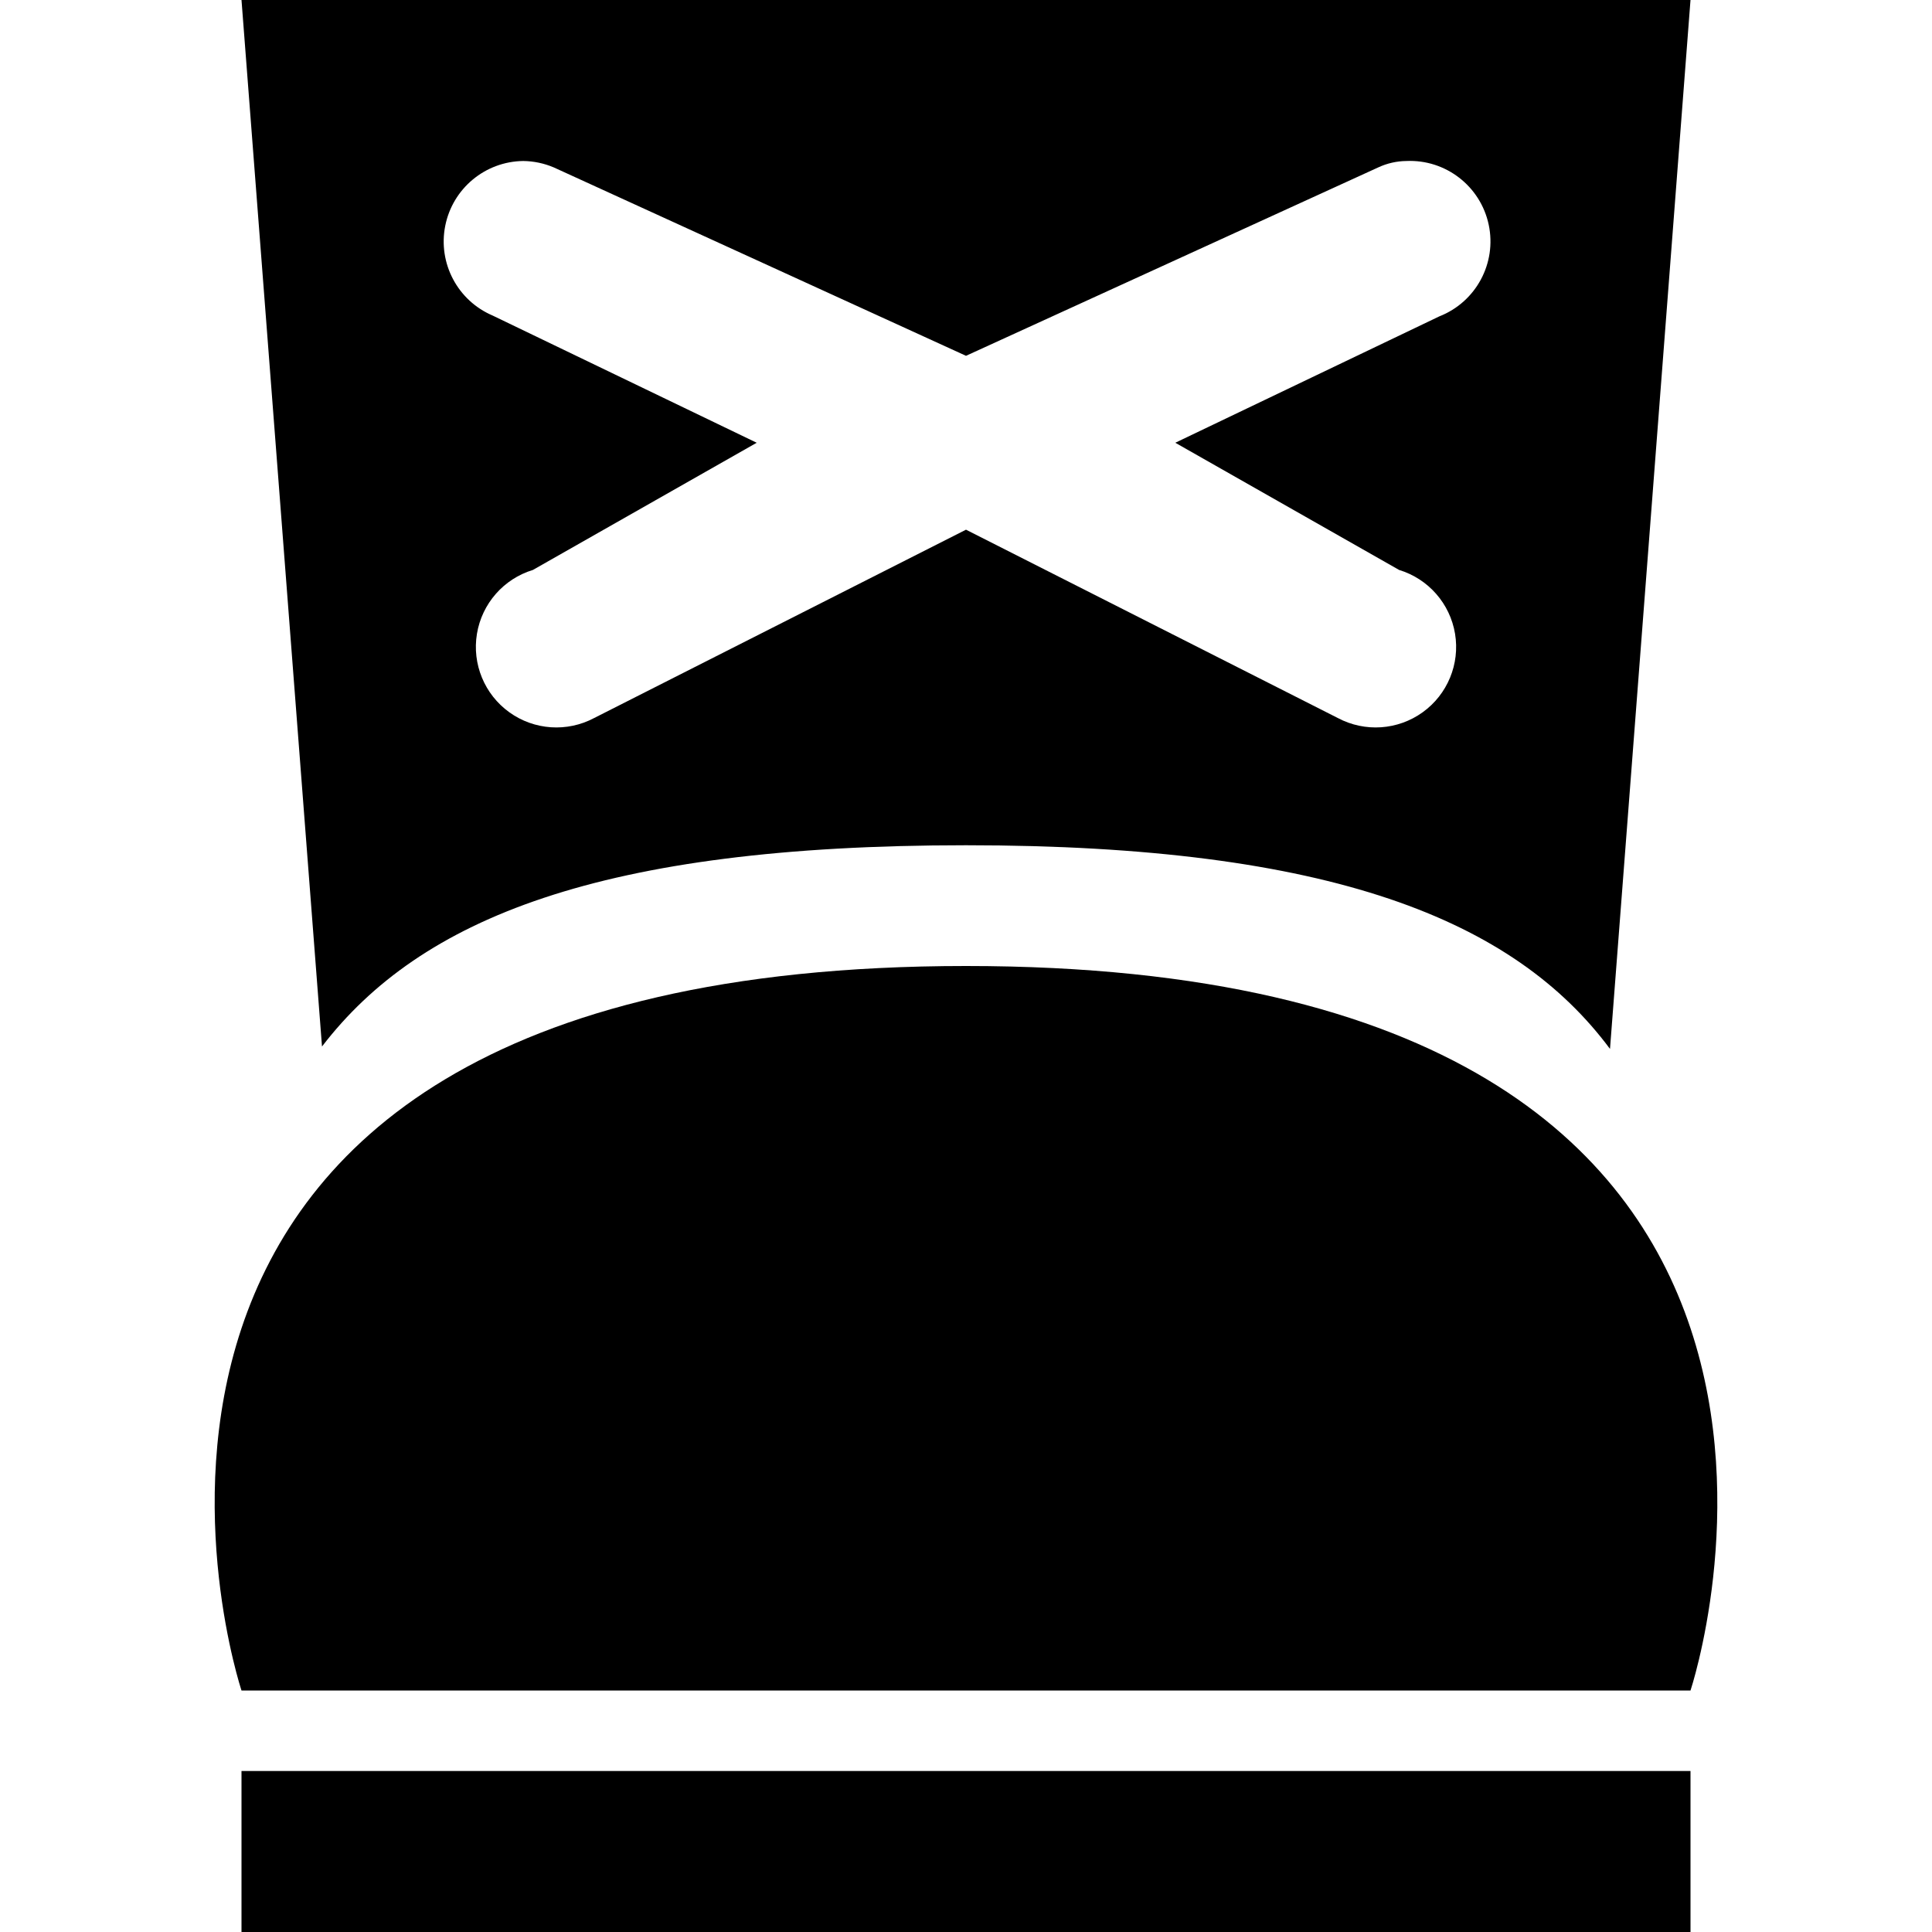
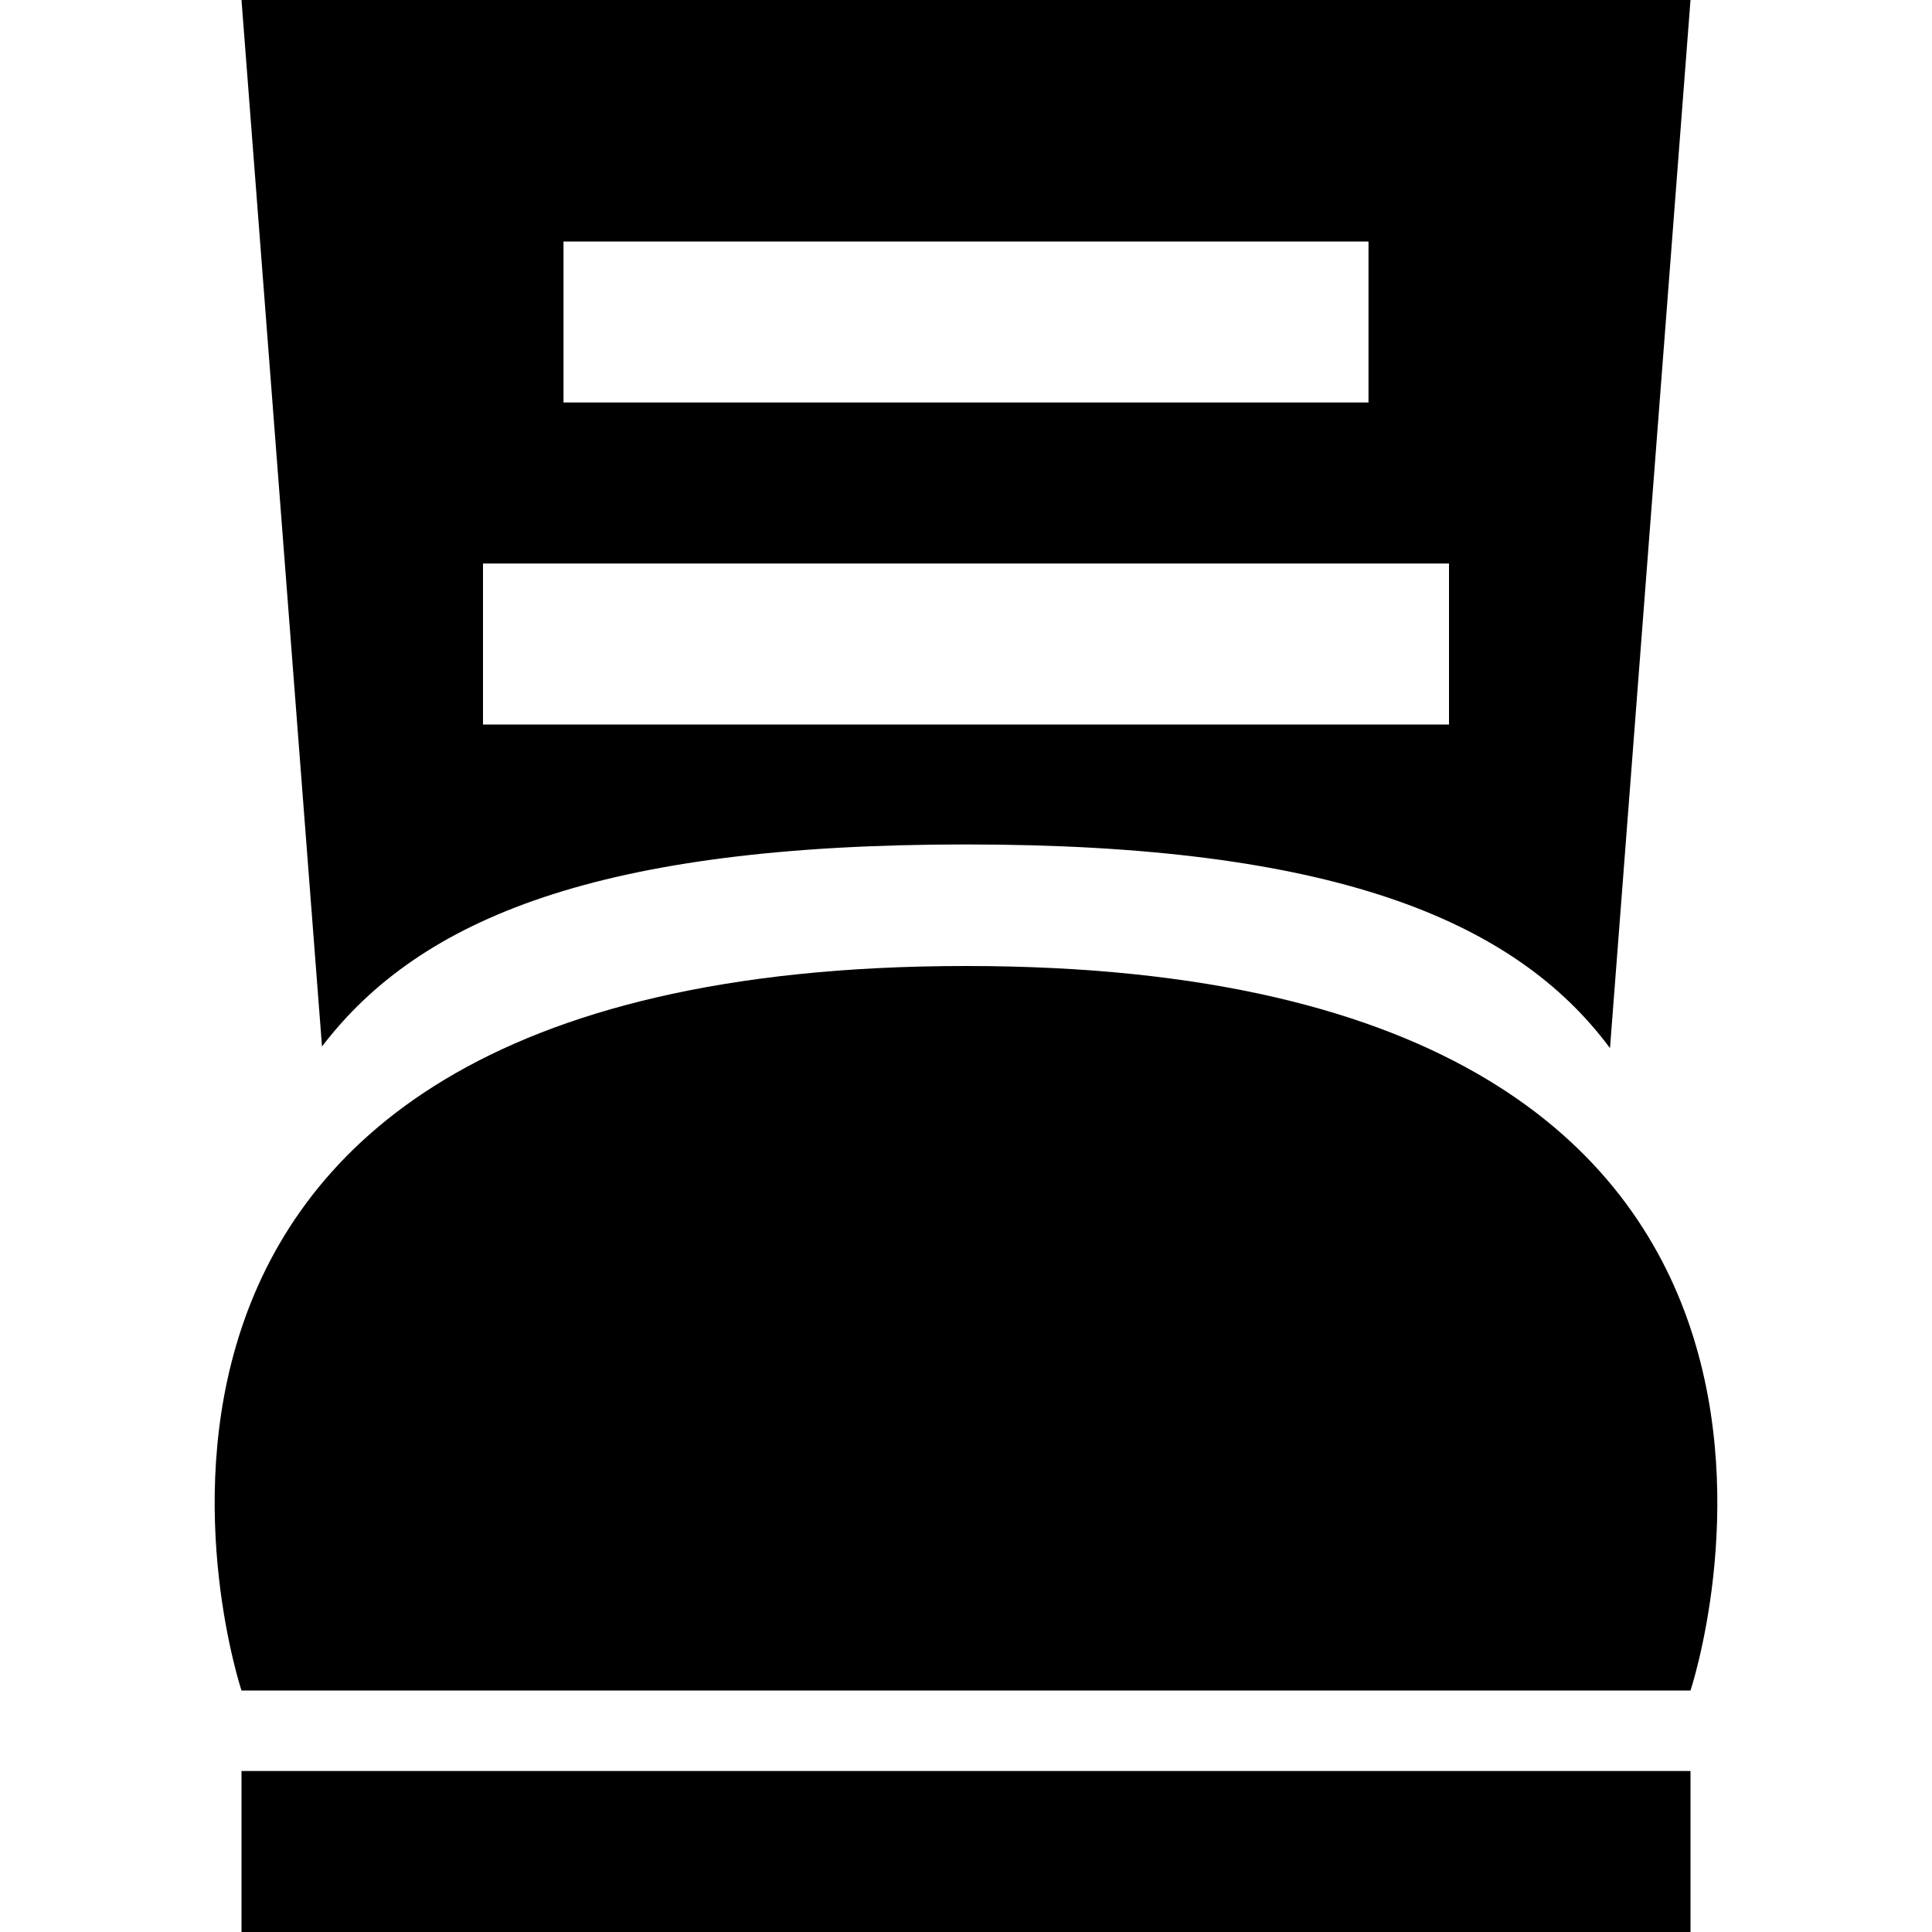
<svg xmlns="http://www.w3.org/2000/svg" id="Layer_1" data-name="Layer 1" viewBox="0 0 24 24">
  <rect x="3" y="22" width="18" height="2" />
  <path d="M12,12c-12,0-9,9-9,9H21S24,12,12,12Z" />
-   <path d="M12,10.5c4.54,0,6.81.93,8,2.53L21,0H3L4,13C5.22,11.41,7.46,10.5,12,10.5ZM6.5,2a1,1,0,0,1,.38.08L12,4.42l5.12-2.34A.85.85,0,0,1,17.47,2h0a1,1,0,0,1,.41,1.93L14.6,5.5l2.78,1.58a1,1,0,1,1-.76,1.84L12,6.58,7.38,8.92a1,1,0,1,1-.76-1.84L9.4,5.5,6.12,3.92A1,1,0,0,1,6.5,2Z" />
+   <path d="M3,0,4,13c1.22-1.6,3.46-2.51,8-2.51s6.81.93,8,2.53L21,0ZM7,3H17V5H7ZM18,9H6V7H18Z" />
</svg>
